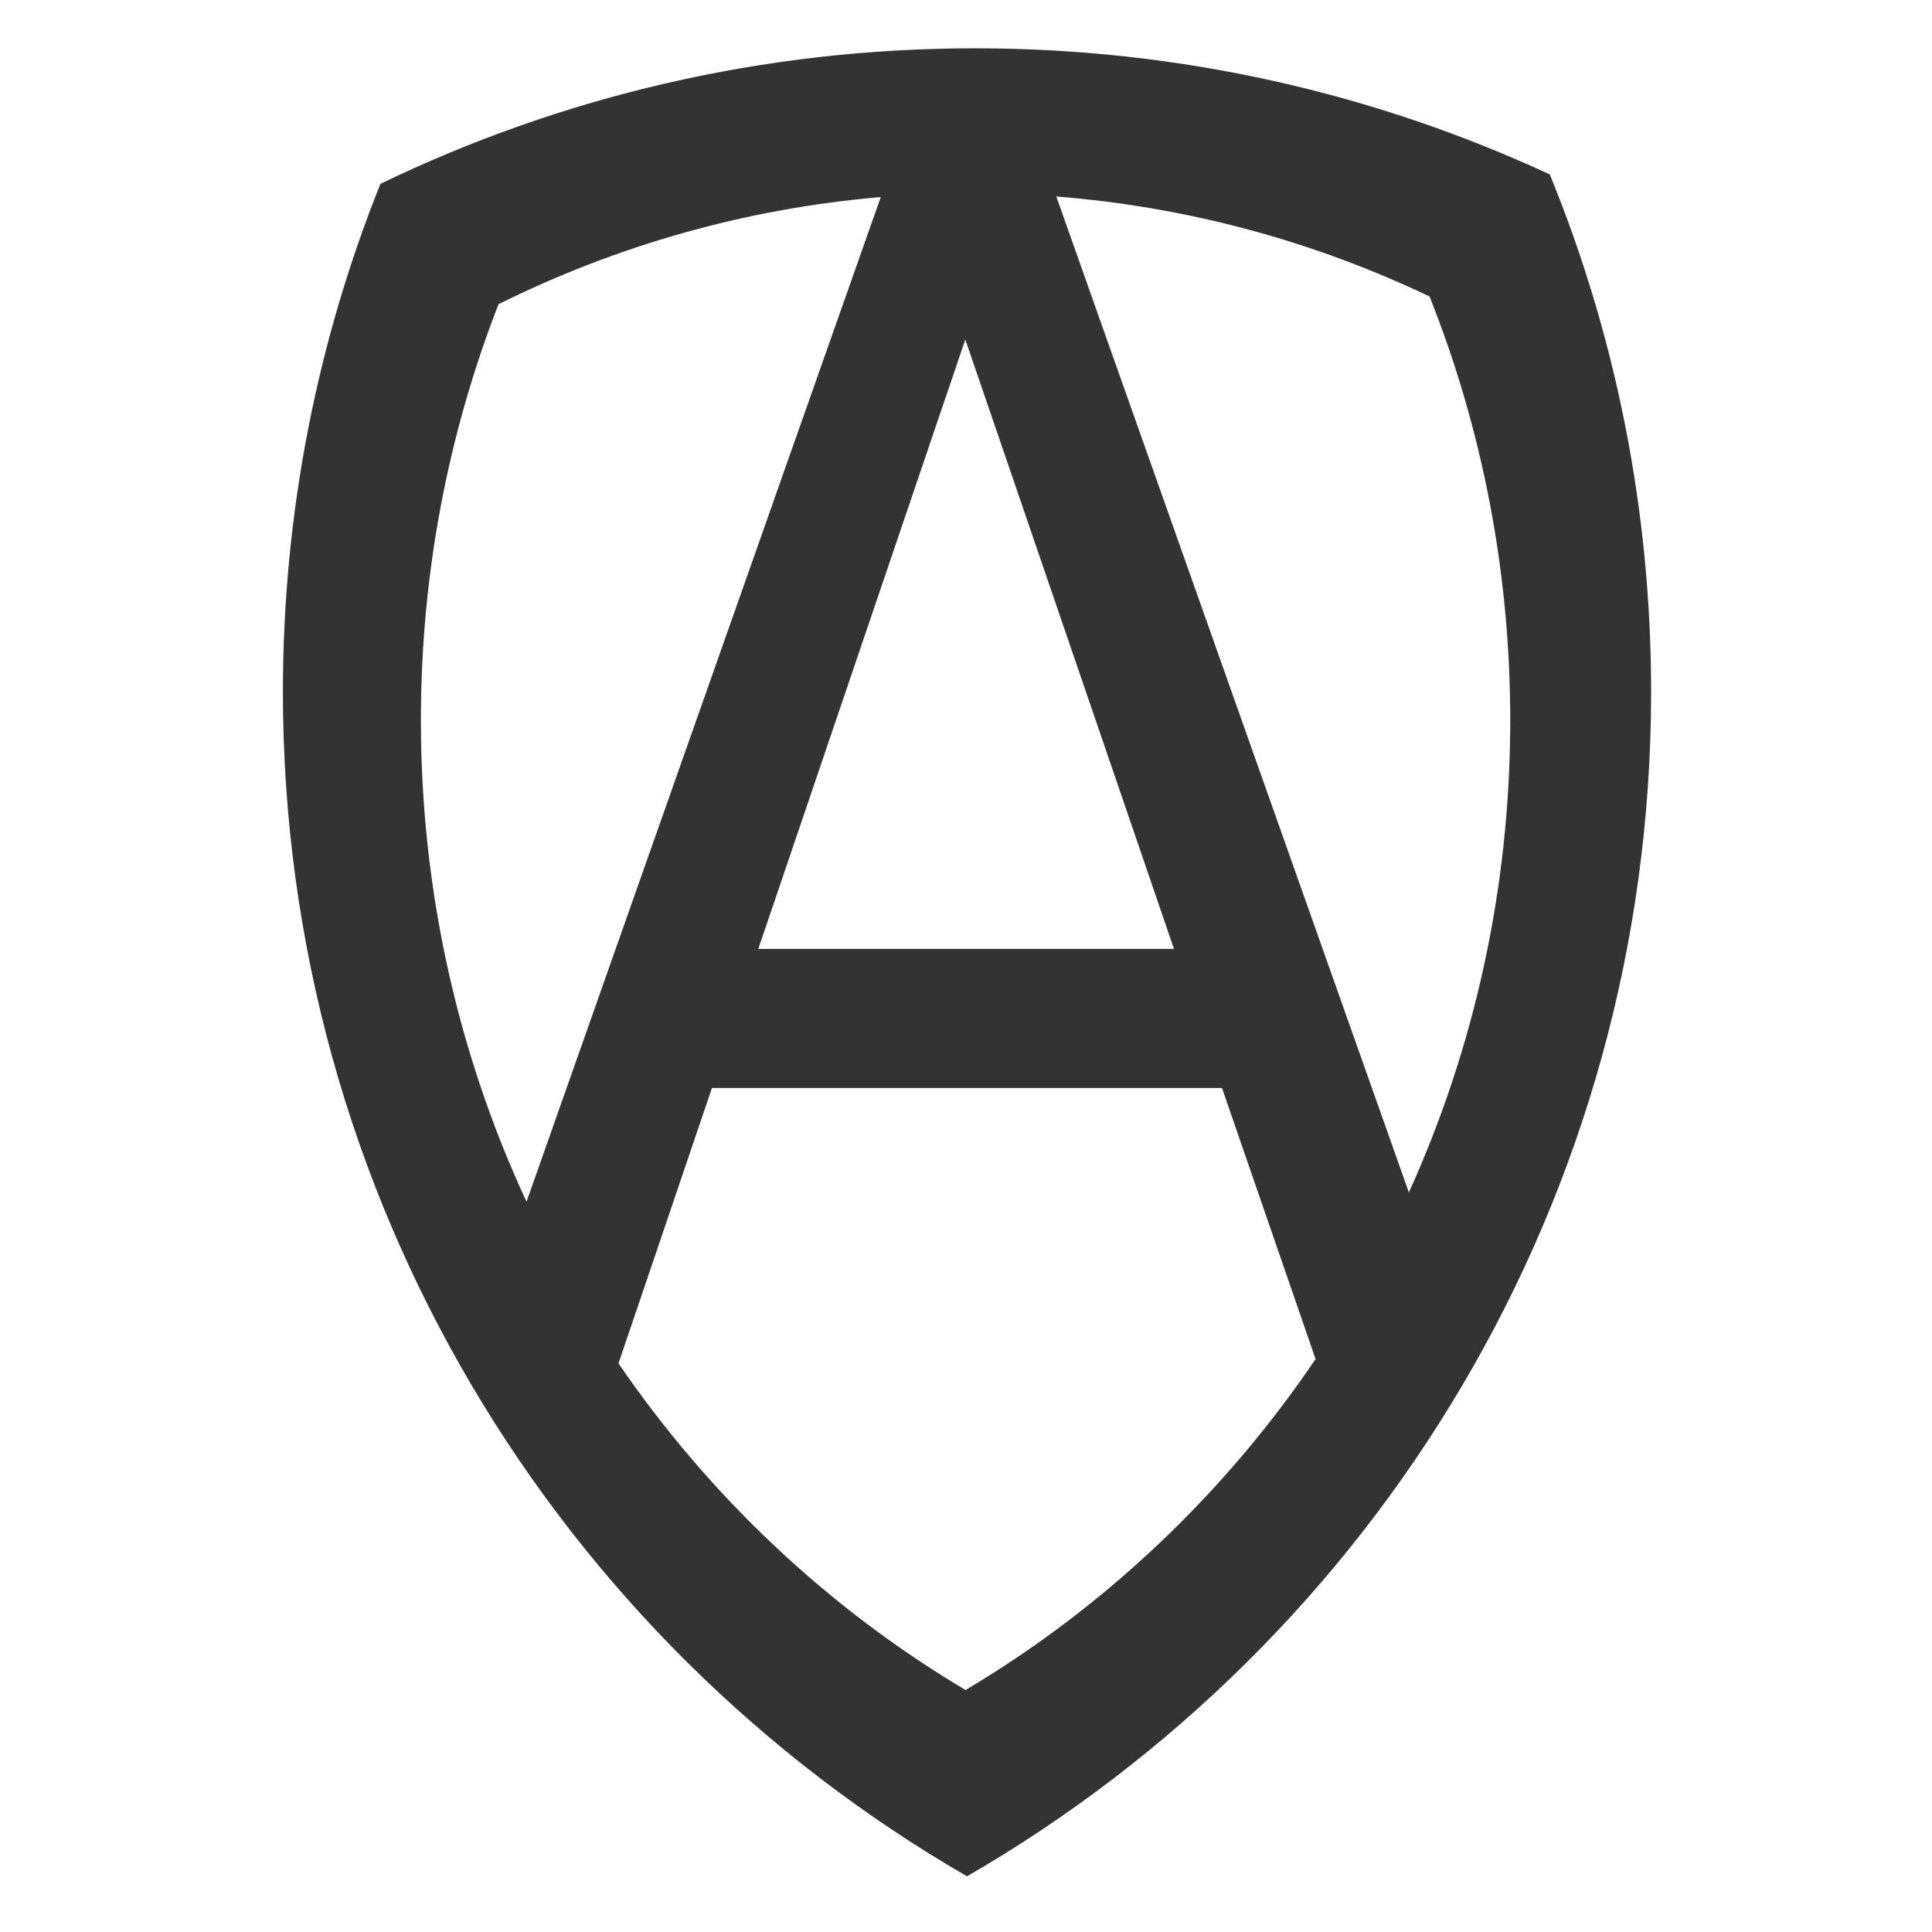
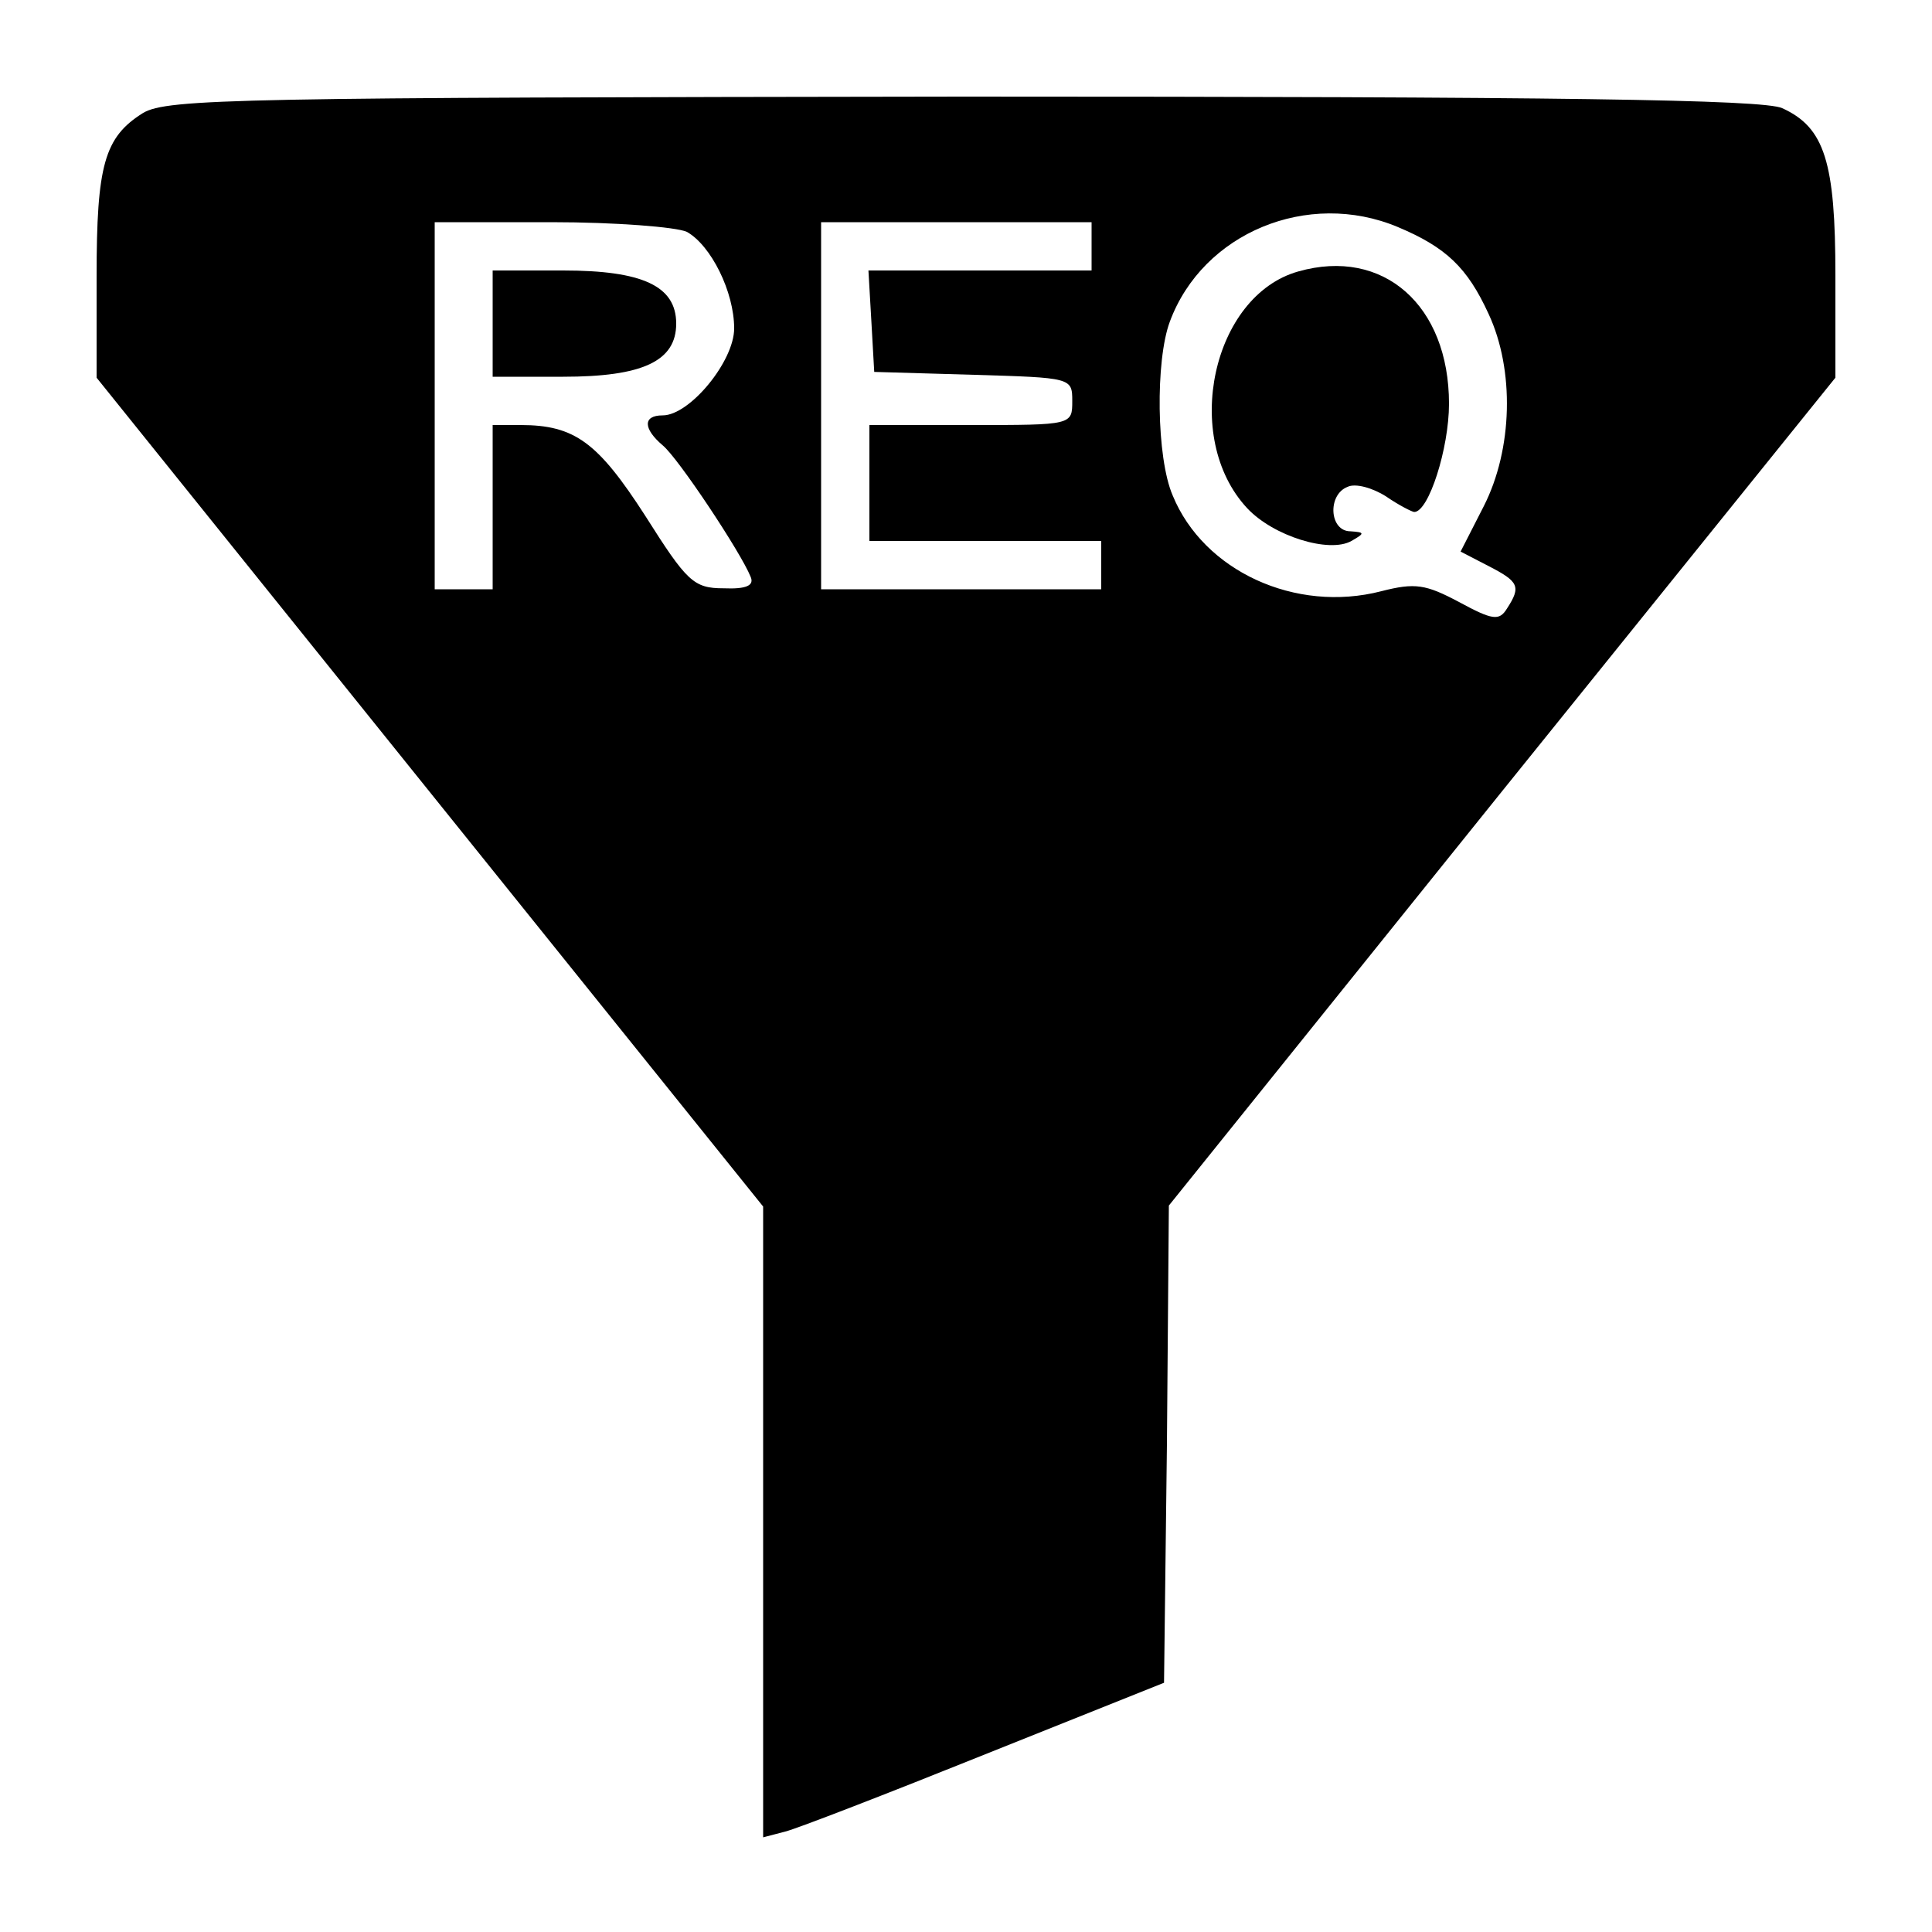
- <svg xmlns="http://www.w3.org/2000/svg" width="280px" height="280px" viewBox="0 0 280 280" version="1.1">
-   <defs />
-   <g id="Page-1" stroke="none" stroke-width="1" fill="none" fill-rule="evenodd">
-     <g id="Artboard-3" fill="#333333">
-       <g id="A-+-Oval-1-Copy-5-+-A" transform="translate(41, 7)">
-         <path d="M99.146,264.93 C158.415,230.664 198.292,166.617 198.292,93.262 C198.292,66.727 193.074,41.41 183.608,18.281 C158.282,6.548 130.063,0 100.312,0 C69.427,0 40.191,7.057 14.131,19.646 C5.015,42.405 0,67.248 0,93.262 C0,166.617 39.876,230.664 99.146,264.93 L99.146,264.93 Z M112.086,21.479 C131.284,22.99 149.521,28.029 166.184,35.969 C173.72,54.908 177.875,75.638 177.875,97.365 C177.875,121.822 172.611,145.016 163.184,165.814 L112.086,21.479 Z M86.646,21.561 C66.93,23.241 48.243,28.645 31.251,37.086 C23.993,55.722 20,76.064 20,97.365 C20,122.35 25.494,146.017 35.307,167.158 L86.646,21.561 Z M48.638,190.593 C61.831,209.88 79.007,226.08 98.937,237.93 C119.083,225.952 136.415,209.529 149.663,189.966 L136.1,150.68 L62.18,150.68 L48.638,190.593 Z M129.14,130.52 L68.9,130.52 L98.9,42.2 L129.14,130.52 Z" id="Oval-1-Copy-5" />
-       </g>
-     </g>
+ <svg xmlns="http://www.w3.org/2000/svg" version="1.0" width="200pt" height="200pt" viewBox="0 0 200 200" preserveAspectRatio="xMidYMid meet">
+   <g transform="translate(0,200) scale(0.1,-0.1)" fill="#000000" stroke="none">
+     <path d="M148 1883 c-40 -25 -48 -54 -48 -169 l0 -105 345 -429 345 -429 0 -327 0 -326 23 6 c12 3 105 39 207 80 l185 74 3 247 2 247 345 429 345 428 0 106 c0 117 -11 153 -55 173 -19 9 -231 12 -848 12 -748 -1 -824 -2 -849 -17z m1299 -118 c50 -21 72 -42 94 -90 27 -58 25 -140 -5 -199 l-24 -47 29 -15 c31 -16 34 -21 19 -44 -8 -13 -15 -12 -50 7 -34 18 -45 20 -80 11 -89 -23 -184 21 -216 99 -17 39 -18 140 -3 180 34 92 143 137 236 98z m-736 -5 c25 -14 49 -62 49 -100 0 -34 -46 -90 -74 -90 -21 0 -20 -14 0 -31 16 -13 81 -111 91 -136 4 -9 -4 -13 -28 -12 -31 0 -38 7 -81 75 -49 76 -73 94 -129 94 l-29 0 0 -85 0 -85 -30 0 -30 0 0 190 0 190 121 0 c66 0 129 -5 140 -10z m419 -15 l0 -25 -116 0 -115 0 3 -52 3 -53 103 -3 c101 -3 102 -3 102 -27 0 -25 0 -25 -105 -25 l-105 0 0 -60 0 -60 120 0 120 0 0 -25 0 -25 -145 0 -145 0 0 190 0 190 140 0 140 0 0 -25z" />
+     <path d="M1344 1719 c-89 -25 -121 -172 -53 -245 27 -29 85 -47 108 -34 14 8 14 9 -1 10 -22 0 -24 38 -3 46 8 4 26 -1 40 -10 13 -9 27 -16 29 -16 15 0 36 66 36 112 0 102 -68 162 -156 137z" />
+     <path d="M510 1665 l0 -55 73 0 c82 0 117 16 117 55 0 39 -35 55 -117 55 l-73 0 0 -55z" />
  </g>
</svg>
